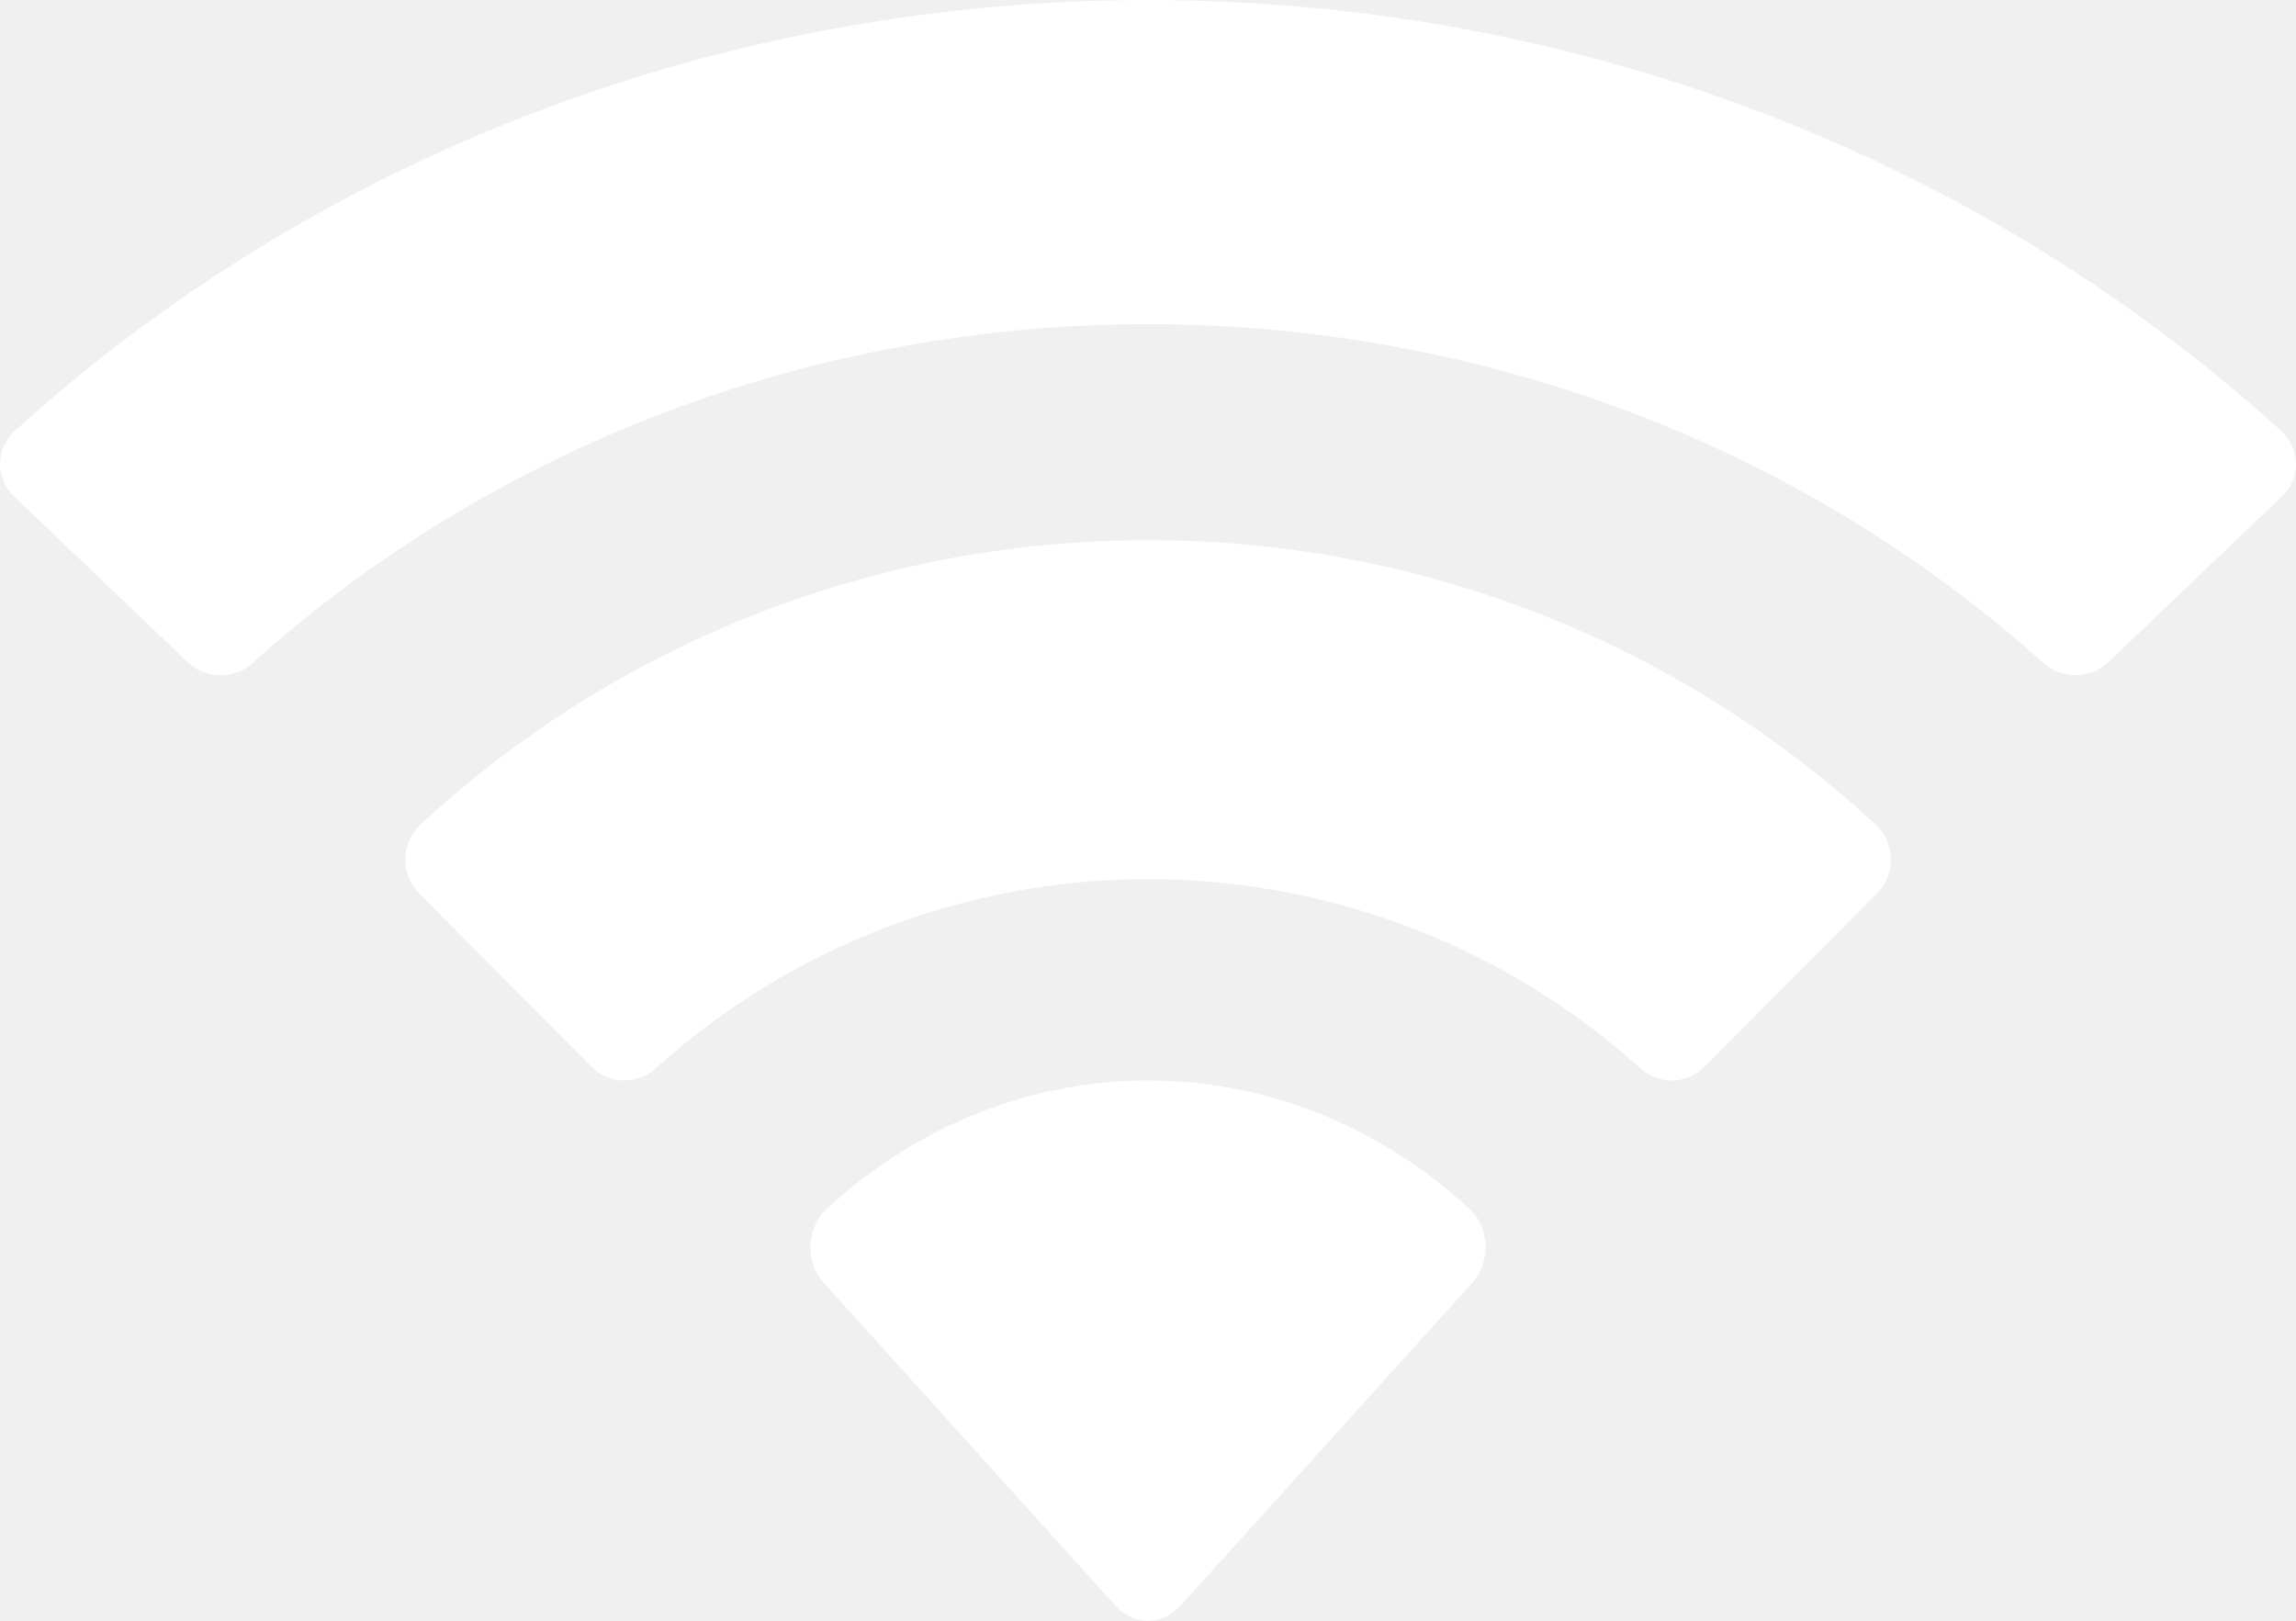
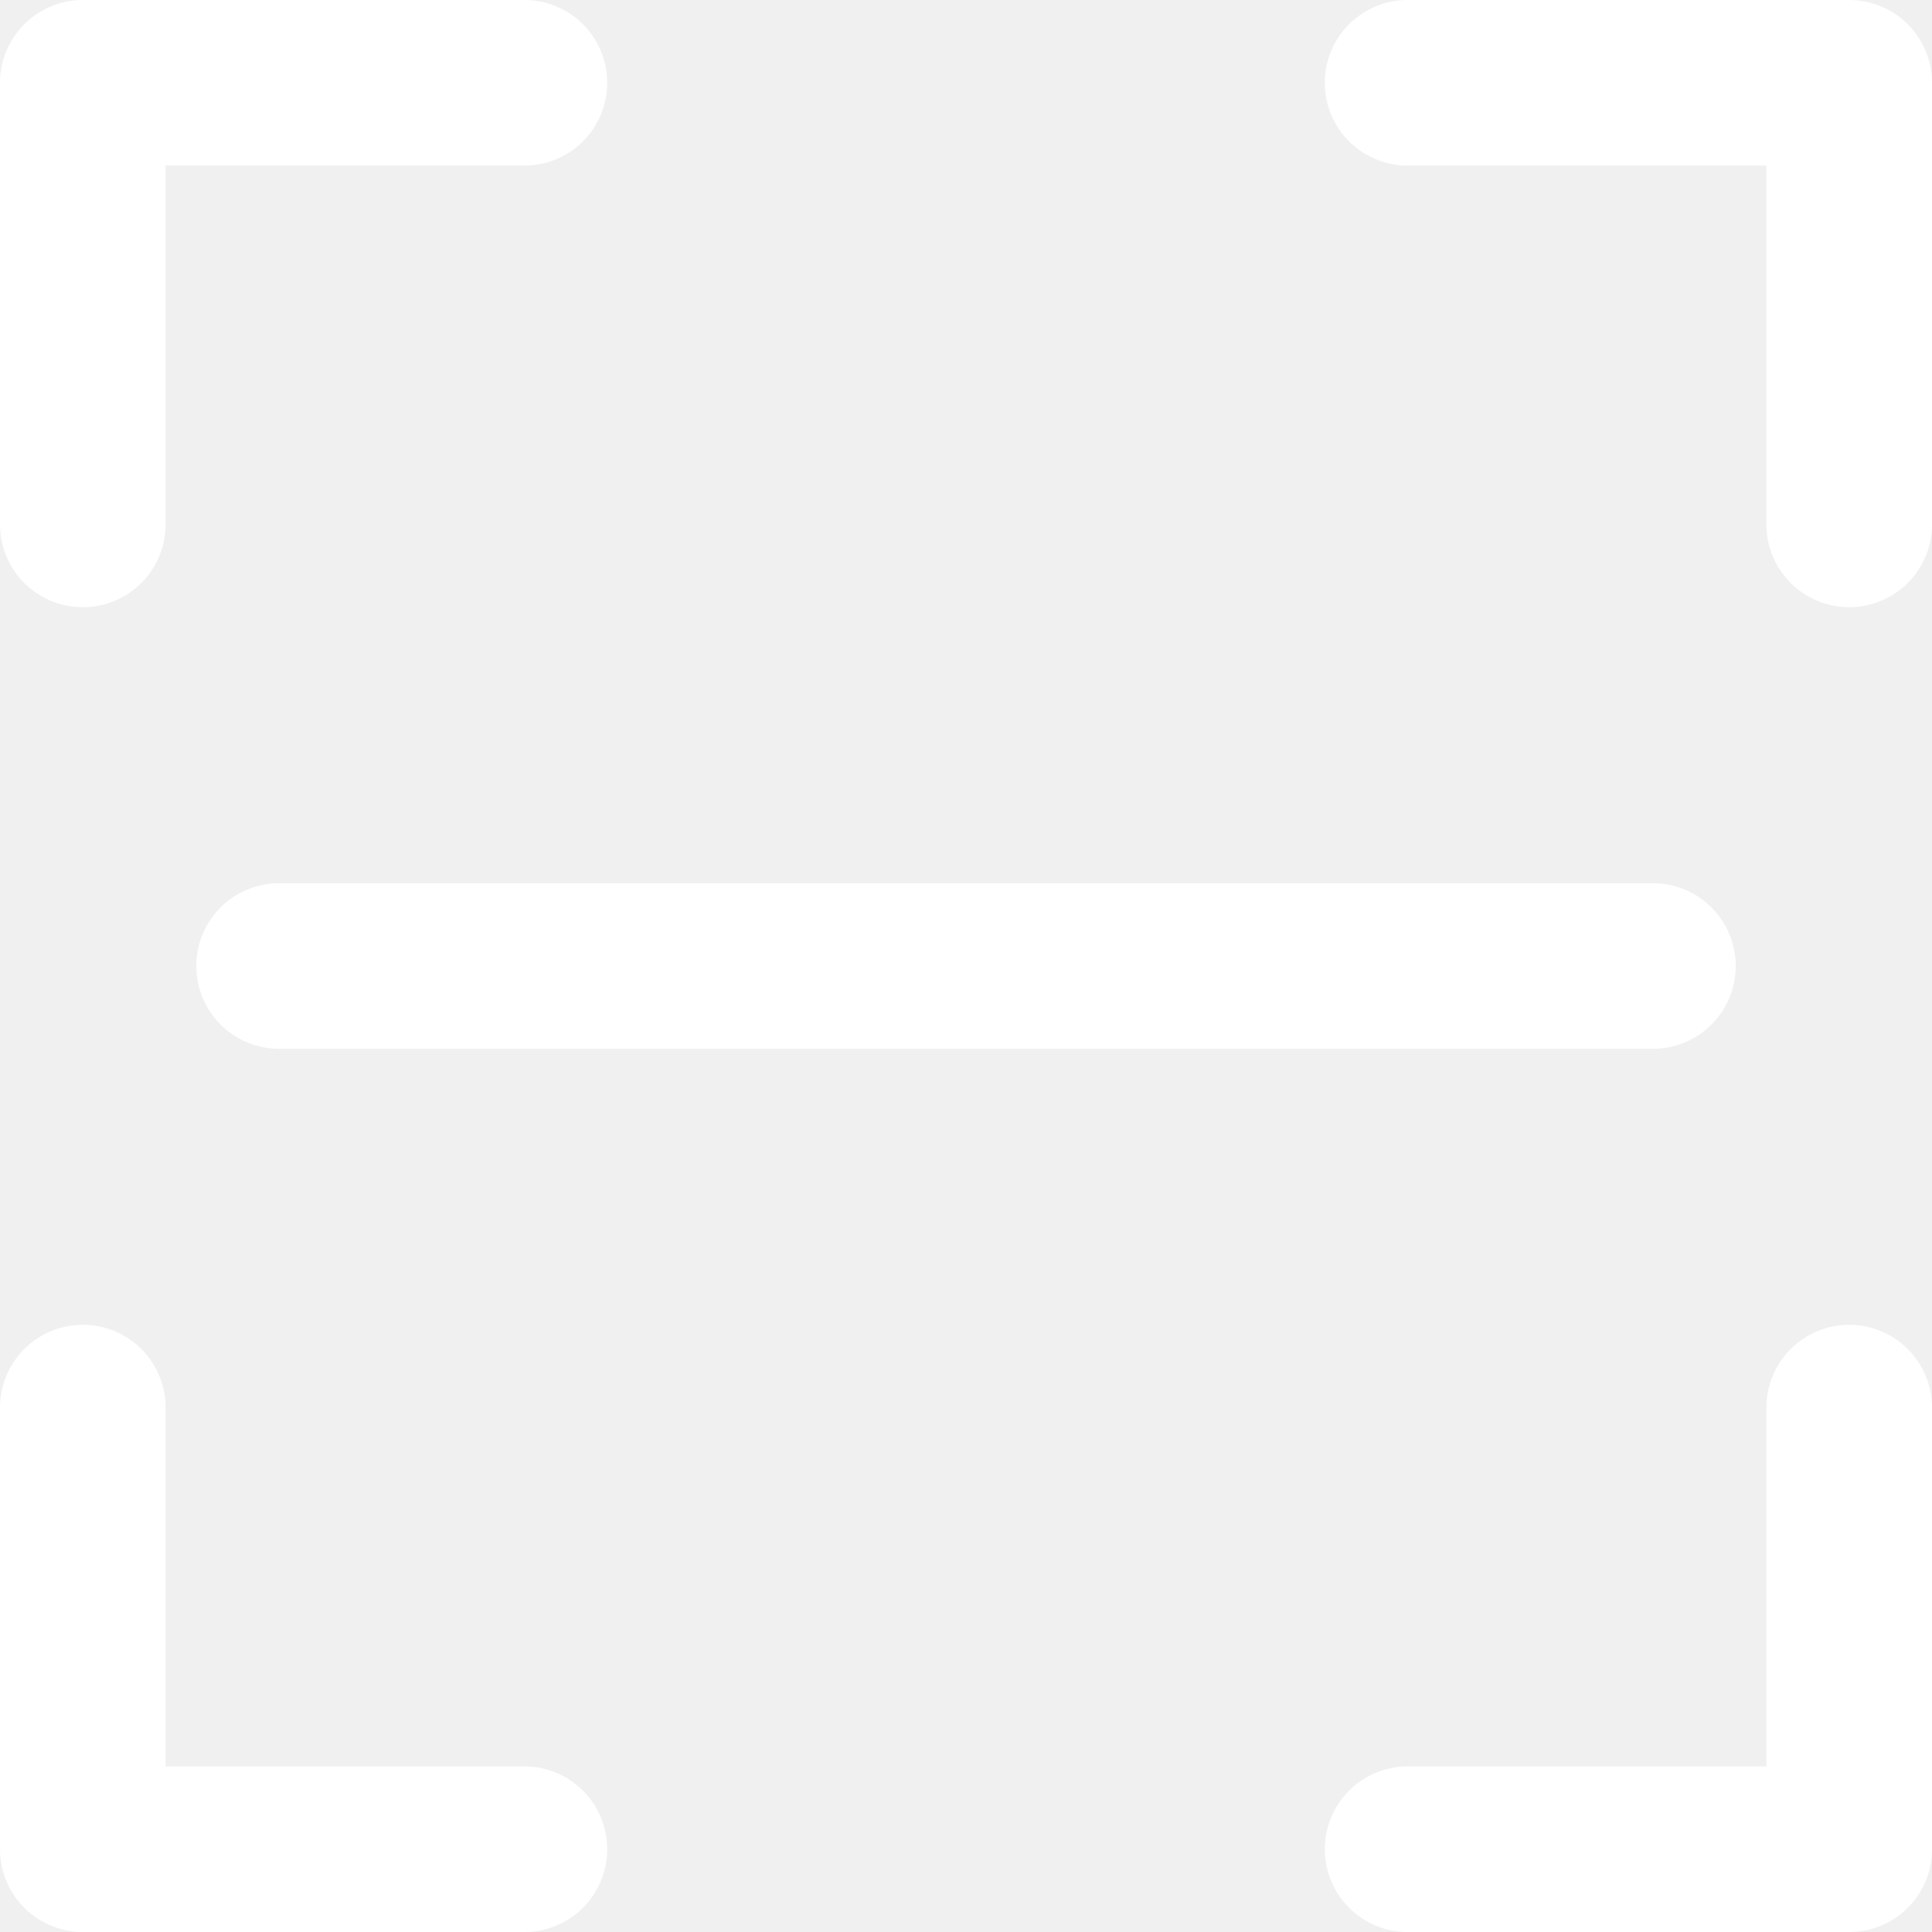
- <svg xmlns="http://www.w3.org/2000/svg" preserveAspectRatio="none" overflow="visible" style="display: block;" width="17" height="12" viewBox="0 0 17 12" fill="none">
-   <path id="Wifi" d="M6.112 8.959C7.491 7.68 9.51 7.68 10.889 8.959C10.958 9.028 10.998 9.125 11 9.228C11.002 9.33 10.965 9.429 10.898 9.501L8.739 11.891C8.676 11.961 8.59 12 8.5 12C8.41 12 8.324 11.961 8.261 11.891L6.102 9.501C6.035 9.429 5.998 9.33 6 9.228C6.002 9.125 6.043 9.028 6.112 8.959ZM3.108 6.11C6.147 3.296 10.853 3.296 13.892 6.11C13.96 6.176 13.999 6.267 14 6.362C14.001 6.457 13.963 6.548 13.896 6.615L12.62 7.899C12.489 8.031 12.276 8.034 12.141 7.906C11.143 7.007 9.845 6.509 8.499 6.509C7.154 6.509 5.857 7.007 4.859 7.906C4.724 8.034 4.511 8.031 4.38 7.899L3.104 6.615C3.036 6.548 2.999 6.457 3 6.362C3.001 6.267 3.04 6.176 3.108 6.11ZM0.107 3.193C4.799 -1.064 12.201 -1.064 16.893 3.193C16.96 3.257 16.999 3.343 17 3.434C17 3.524 16.964 3.611 16.896 3.675L15.609 4.904C15.477 5.03 15.262 5.031 15.127 4.907C13.339 3.298 10.966 2.4 8.5 2.4C6.033 2.4 3.661 3.298 1.873 4.907C1.739 5.032 1.523 5.031 1.391 4.904L0.104 3.675C0.037 3.611 -0.001 3.524 6.19569e-06 3.434C0.001 3.343 0.039 3.257 0.107 3.193Z" fill="white" />
+ <svg xmlns="http://www.w3.org/2000/svg" preserveAspectRatio="none" overflow="visible" style="display: block;" width="17.5" height="17.5" viewBox="0 0 17.5 17.5" fill="none">
+   <g id="Group 48098170">
+     <path id="Vector" d="M0.75 4.75V0.75H4.75" stroke="white" stroke-width="1.5" stroke-linecap="round" stroke-linejoin="round" />
+     <path id="Vector_2" d="M4.75 16.75H0.75V12.75" stroke="white" stroke-width="1.5" stroke-linecap="round" stroke-linejoin="round" />
+     <path id="Vector_3" d="M16.75 12.75V16.75H12.75" stroke="white" stroke-width="1.5" stroke-linecap="round" stroke-linejoin="round" />
+     <path id="Vector_4" d="M12.75 0.75H16.75V4.75" stroke="white" stroke-width="1.5" stroke-linecap="round" stroke-linejoin="round" />
+     <path id="Vector_5" d="M2.528 8.75H14.972" stroke="white" stroke-width="1.5" stroke-linecap="round" stroke-linejoin="round" />
+   </g>
</svg>
